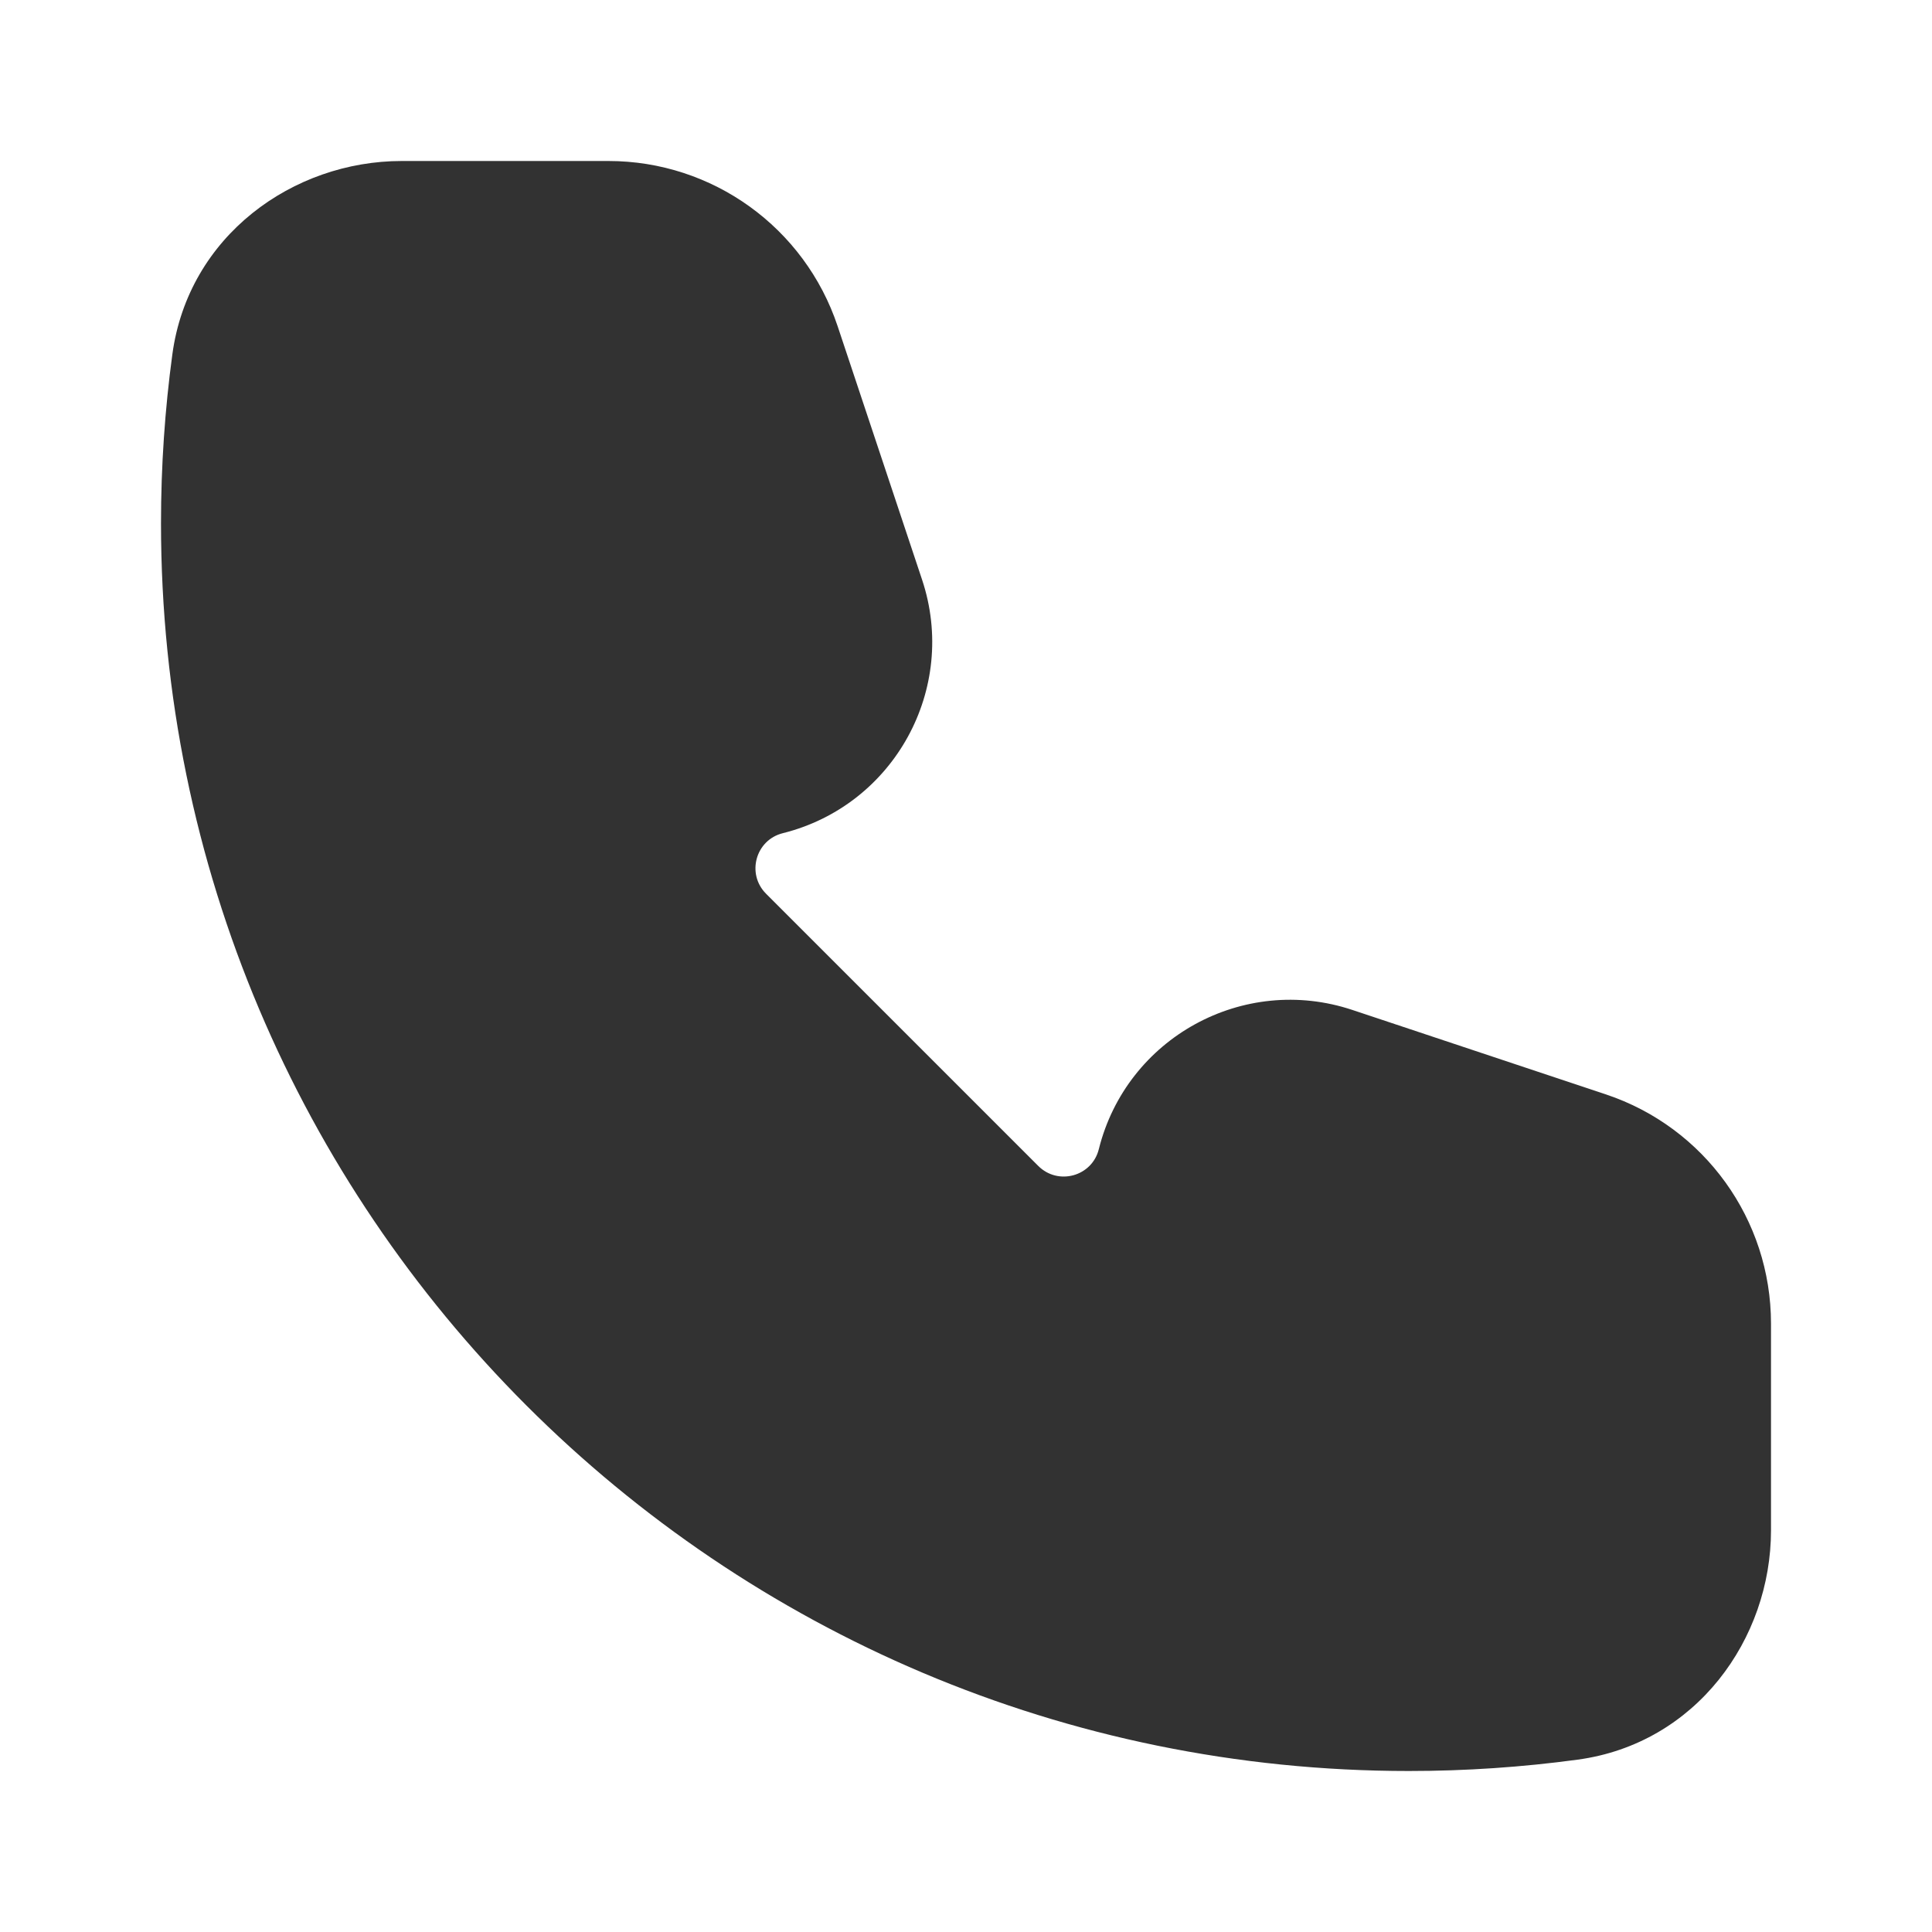
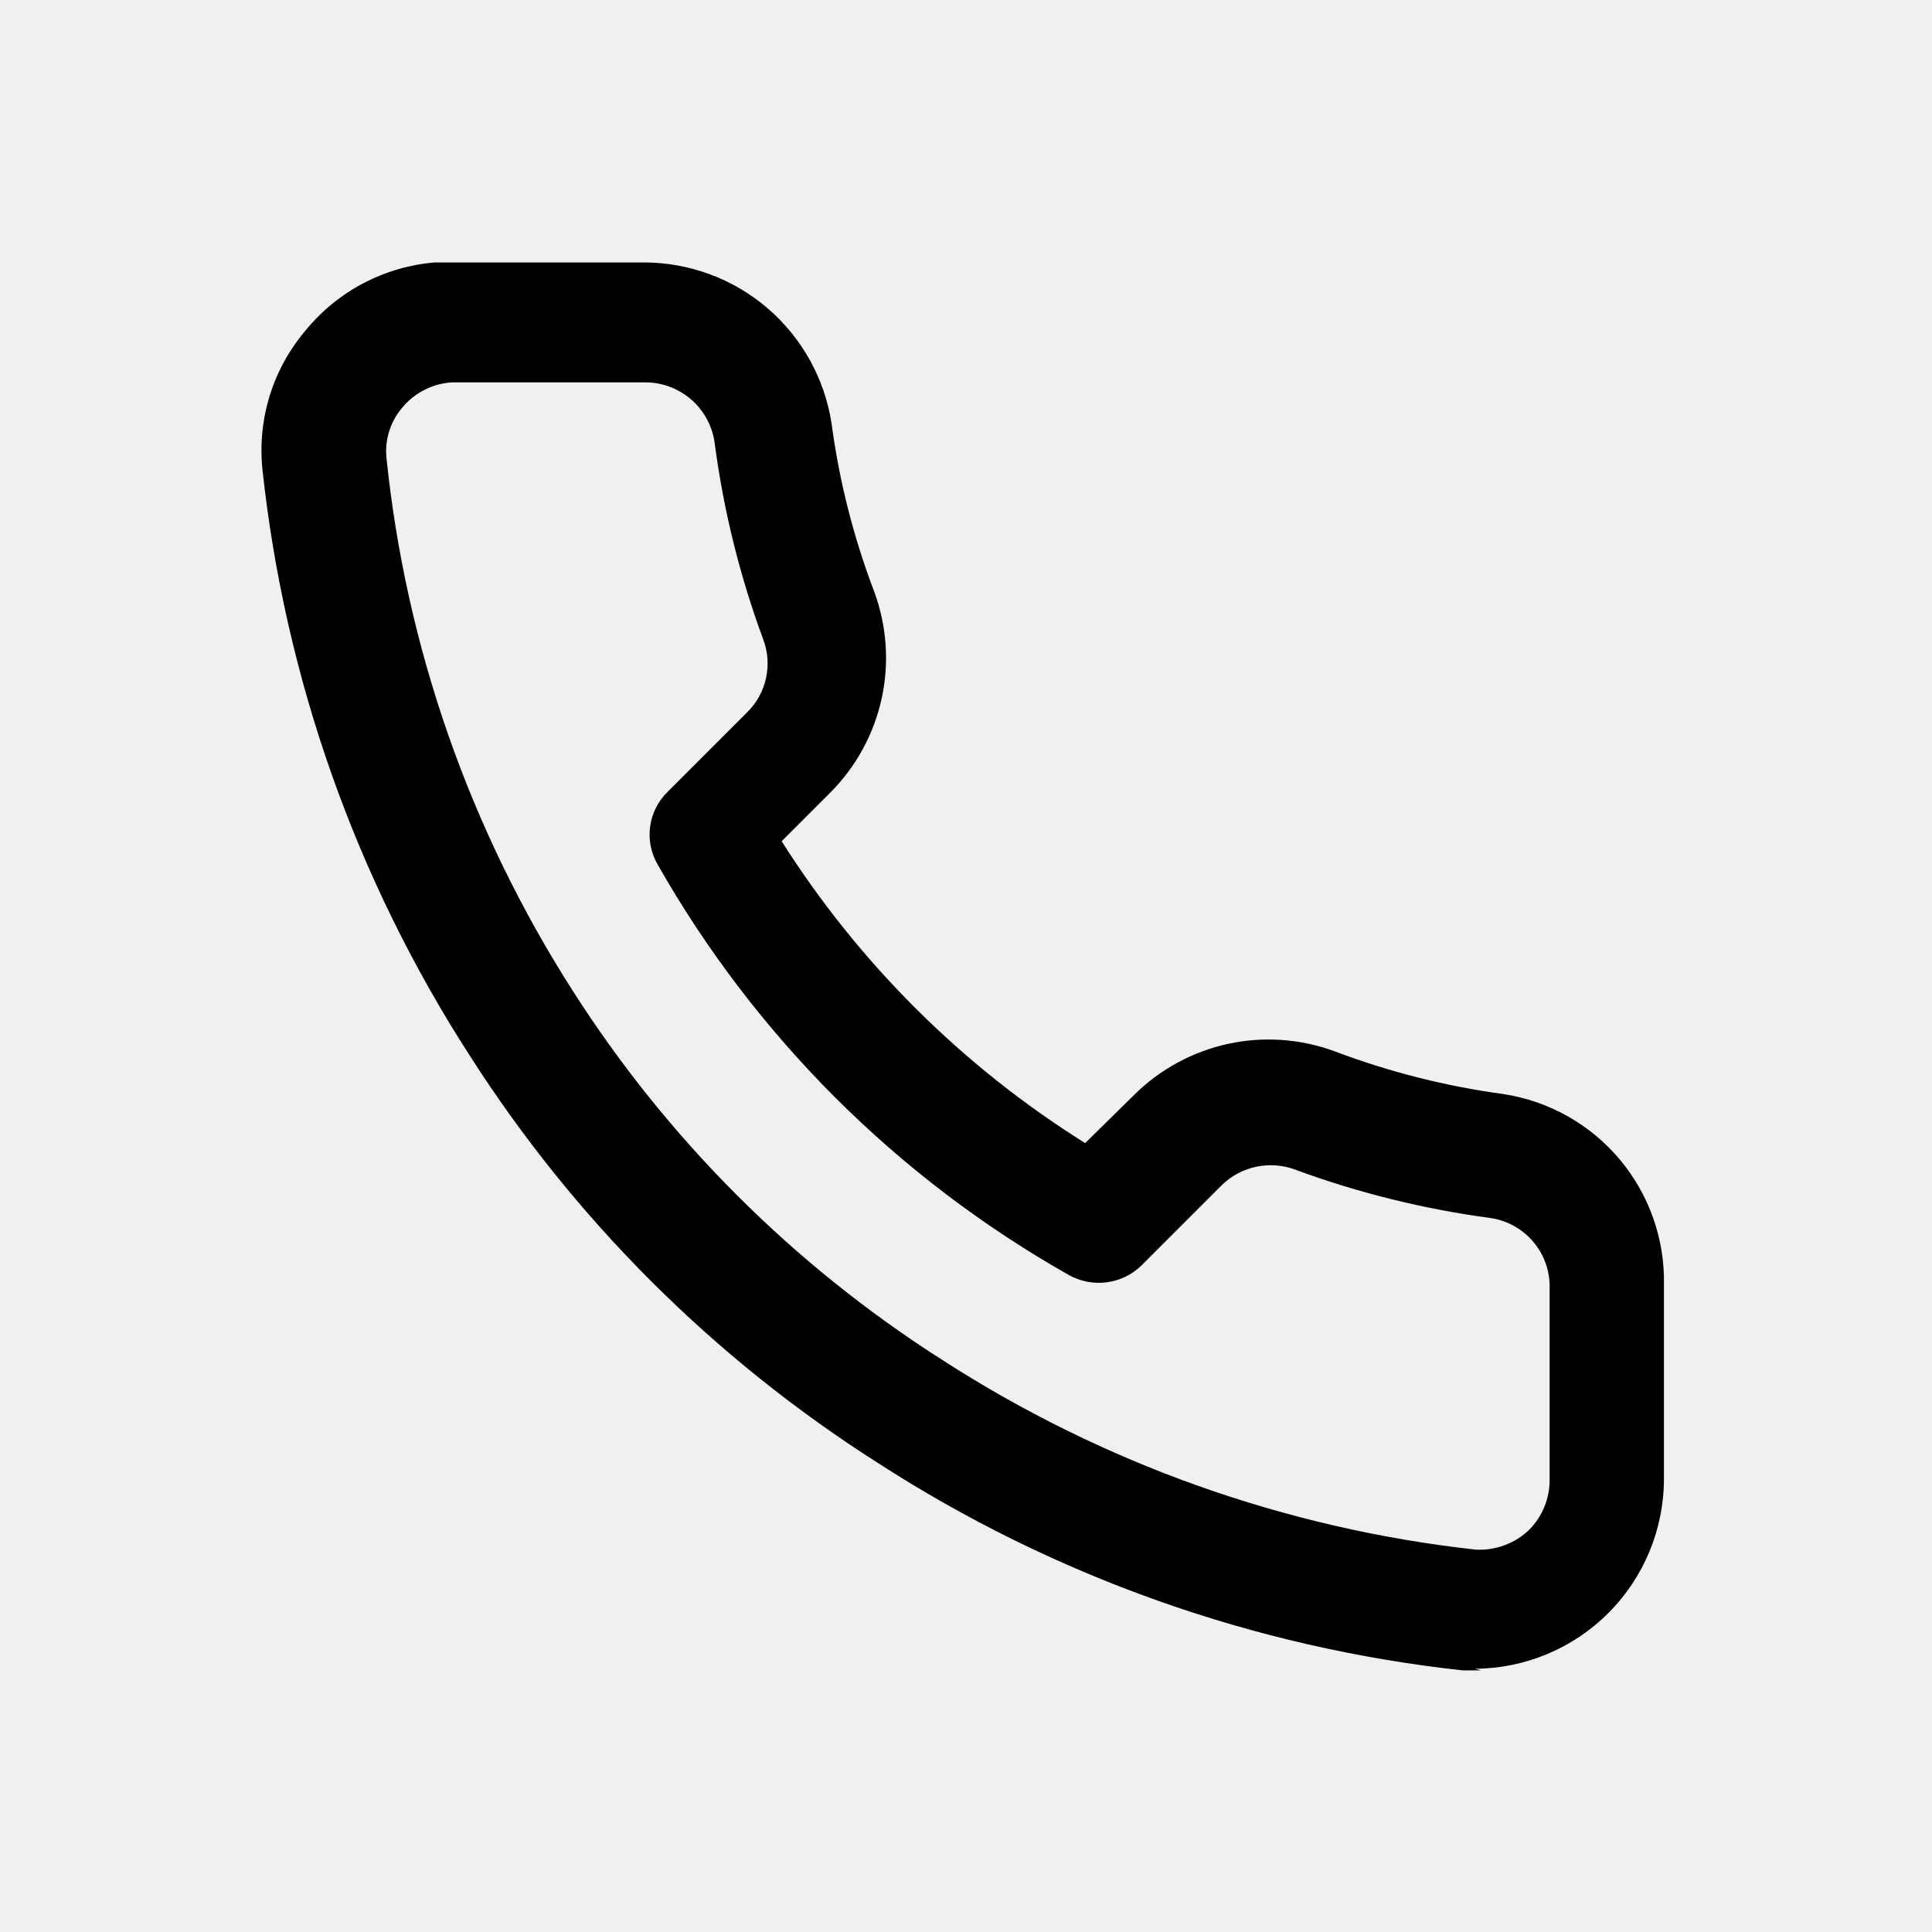
<svg xmlns="http://www.w3.org/2000/svg" width="800px" height="800px" viewBox="0 0 24 24" fill="none">
-   <rect width="24" height="24" fill="white" />
-   <path fill-rule="evenodd" clip-rule="evenodd" d="M2.141 4.402C2.34 2.93 3.64 2 4.99 2H7.558C8.85 2 9.996 2.826 10.405 4.051L11.454 7.2C11.905 8.553 11.109 10.004 9.725 10.35C9.386 10.434 9.27 10.855 9.516 11.102L12.898 14.484C13.145 14.73 13.566 14.614 13.65 14.275C13.996 12.891 15.447 12.095 16.8 12.546L19.949 13.595C21.174 14.004 22 15.15 22 16.442V19.01C22 20.36 21.07 21.66 19.598 21.859C18.911 21.952 18.211 22 17.5 22C8.94 22 2 15.06 2 6.5C2 5.789 2.048 5.089 2.141 4.402Z" fill="#323232" />
+   <path d="M18.4 20.75H18.17C15.579 20.468 13.089 19.585 10.9 18.17C8.866 16.875 7.139 15.151 5.84 13.12C4.422 10.925 3.539 8.428 3.26 5.83C3.228 5.52 3.26 5.207 3.352 4.91C3.445 4.612 3.598 4.337 3.8 4.1C3.997 3.86 4.24 3.662 4.515 3.518C4.79 3.374 5.091 3.286 5.4 3.26H8C8.563 3.261 9.107 3.462 9.535 3.829C9.962 4.196 10.244 4.703 10.33 5.26C10.425 5.975 10.603 6.676 10.86 7.35C11.016 7.773 11.049 8.233 10.953 8.674C10.857 9.115 10.638 9.519 10.32 9.84L9.71 10.45C10.67 11.966 11.959 13.248 13.48 14.2L14.09 13.6C14.411 13.282 14.815 13.063 15.256 12.967C15.697 12.871 16.157 12.904 16.58 13.06C17.255 13.315 17.956 13.493 18.67 13.59C19.236 13.675 19.752 13.964 20.12 14.402C20.488 14.84 20.684 15.398 20.67 15.97V18.37C20.67 18.994 20.423 19.593 19.982 20.035C19.542 20.478 18.944 20.727 18.32 20.73L18.4 20.75ZM8 4.75H5.61C5.493 4.758 5.378 4.789 5.273 4.843C5.168 4.896 5.075 4.97 5 5.06C4.927 5.145 4.871 5.243 4.837 5.35C4.802 5.456 4.79 5.569 4.8 5.68C5.042 8.037 5.834 10.304 7.11 12.3C8.287 14.147 9.853 15.713 11.7 16.89C13.697 18.18 15.967 18.988 18.33 19.25C18.453 19.257 18.576 19.238 18.691 19.195C18.806 19.152 18.912 19.086 19 19C19.159 18.837 19.249 18.618 19.25 18.39V16C19.255 15.79 19.182 15.585 19.045 15.424C18.909 15.264 18.718 15.159 18.51 15.13C17.684 15.019 16.872 14.818 16.09 14.53C15.936 14.472 15.769 14.46 15.607 14.493C15.446 14.527 15.298 14.605 15.18 14.72L14.18 15.72C14.063 15.834 13.912 15.908 13.75 15.929C13.588 15.951 13.423 15.919 13.28 15.84C11.146 14.634 9.38 12.871 8.17 10.74C8.087 10.598 8.054 10.432 8.076 10.269C8.097 10.107 8.173 9.955 8.29 9.84L9.29 8.84C9.405 8.724 9.484 8.578 9.517 8.418C9.551 8.258 9.538 8.092 9.48 7.94C9.191 7.158 8.99 6.346 8.88 5.52C8.855 5.305 8.751 5.107 8.589 4.965C8.426 4.823 8.216 4.746 8 4.75Z" fill="#000000" />
</svg>
